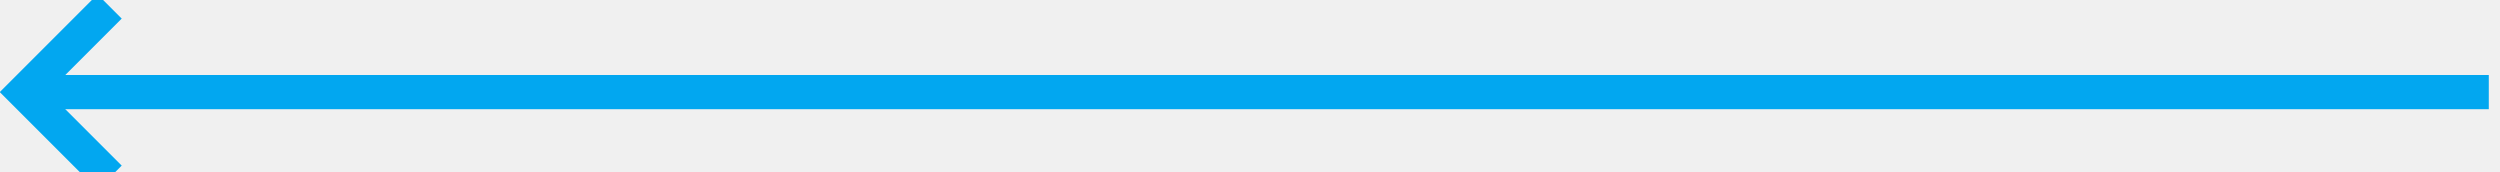
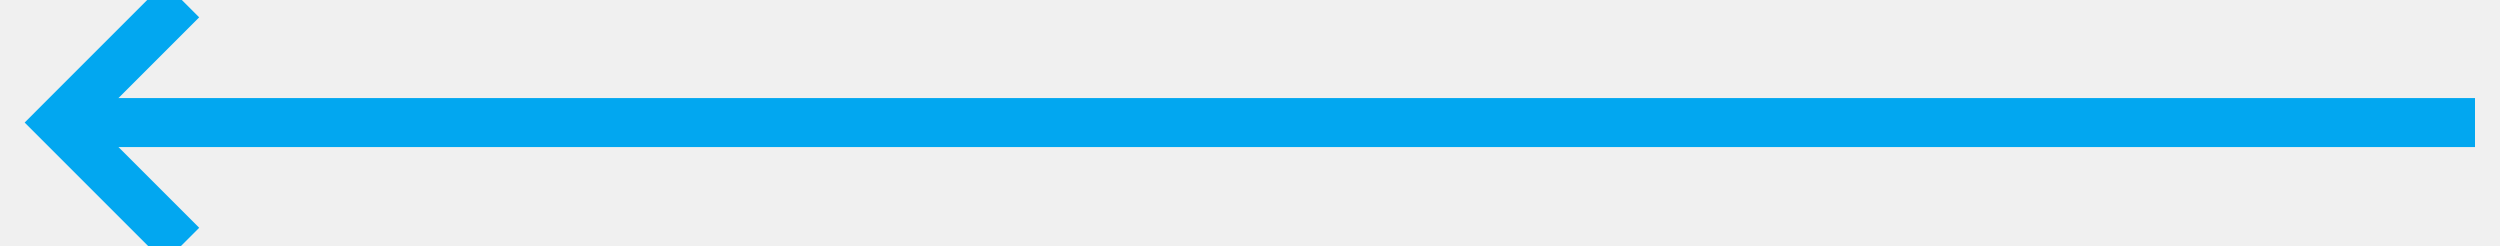
- <svg xmlns="http://www.w3.org/2000/svg" version="1.1" width="146px" height="10px" viewBox="468 220  146 10">
+ <svg xmlns="http://www.w3.org/2000/svg" version="1.1" width="102px" height="10px" viewBox="498 270  102 10">
  <defs>
-     <mask fill="white" id="clip1689">
-       <path d="M 0 0  L 0 0  L 0 0  L 0 0  Z M 482.484 173.502  L 604 173.502  L 604 280  L 482.484 280  Z " fill-rule="evenodd" />
+     <mask fill="white" id="clip1992">
+       <path d="M 0 0  L 0 0  L 0 0  L 0 0  Z M 499.34 252.951  L 604 252.951  L 604 300  L 499.34 300  Z " fill-rule="evenodd" />
    </mask>
  </defs>
-   <g transform="matrix(-0.756823 -0.6536199 0.6536199 -0.756823 803.3768 748.8935 )">
-     <path d="M 486 272  L 594.486 178.307  " stroke-width="2" stroke="#02a7f0" fill="none" mask="url(#clip1689)" />
-     <path d="M 587.815 178.396  L 593.87 178.839  L 593.427 184.894  L 595.422 185.04  L 595.938 177.988  L 596.011 176.991  L 595.013 176.918  L 587.961 176.402  L 587.815 178.396  Z " fill-rule="nonzero" fill="#02a7f0" stroke="none" mask="url(#clip1689)" />
+   <g transform="matrix(-0.9403762 -0.3401361 0.3401361 -0.9403762 971.7291 720.3382 )">
+     <path d="M 502 292  L 594.119 258.68  " stroke-width="2" stroke="#02a7f0" fill="none" mask="url(#clip1992)" />
+     <path d="M 587.856 256.38  L 593.354 258.957  L 590.777 264.454  L 592.588 265.303  L 595.589 258.901  L 596.013 257.995  L 595.108 257.571  L 588.705 254.57  L 587.856 256.38  Z " fill-rule="nonzero" fill="#02a7f0" stroke="none" mask="url(#clip1992)" />
  </g>
</svg>
